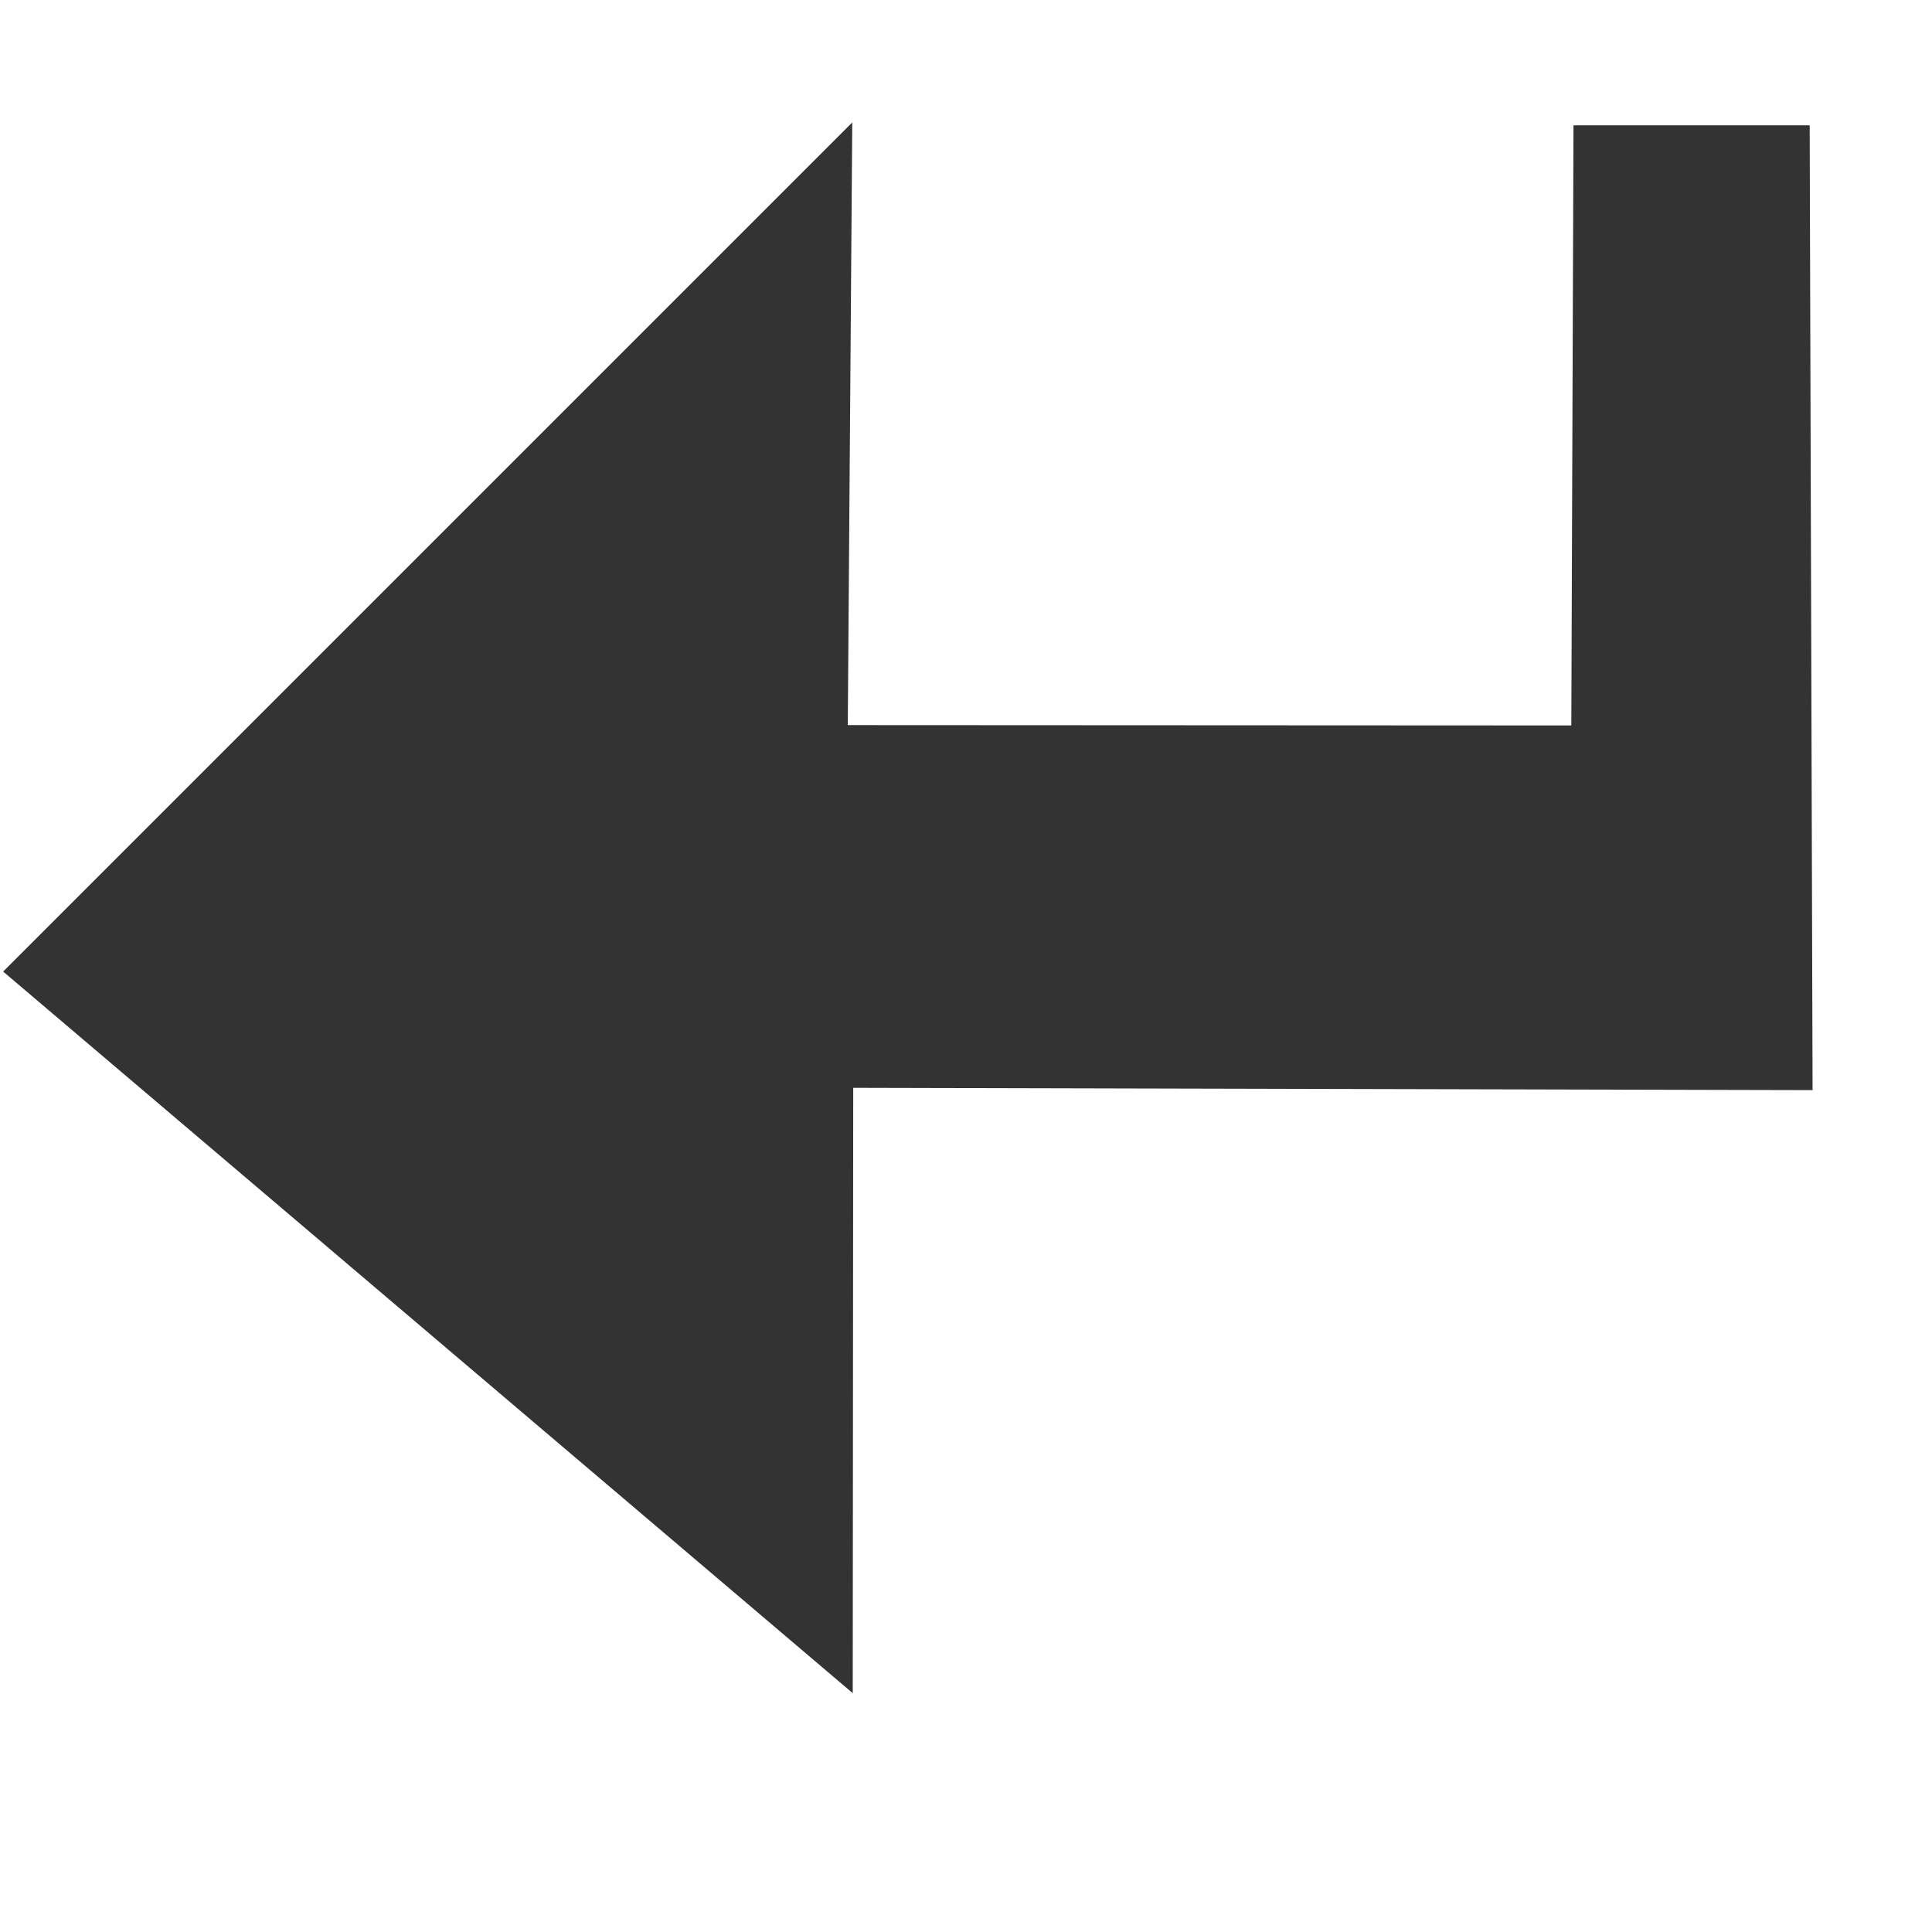
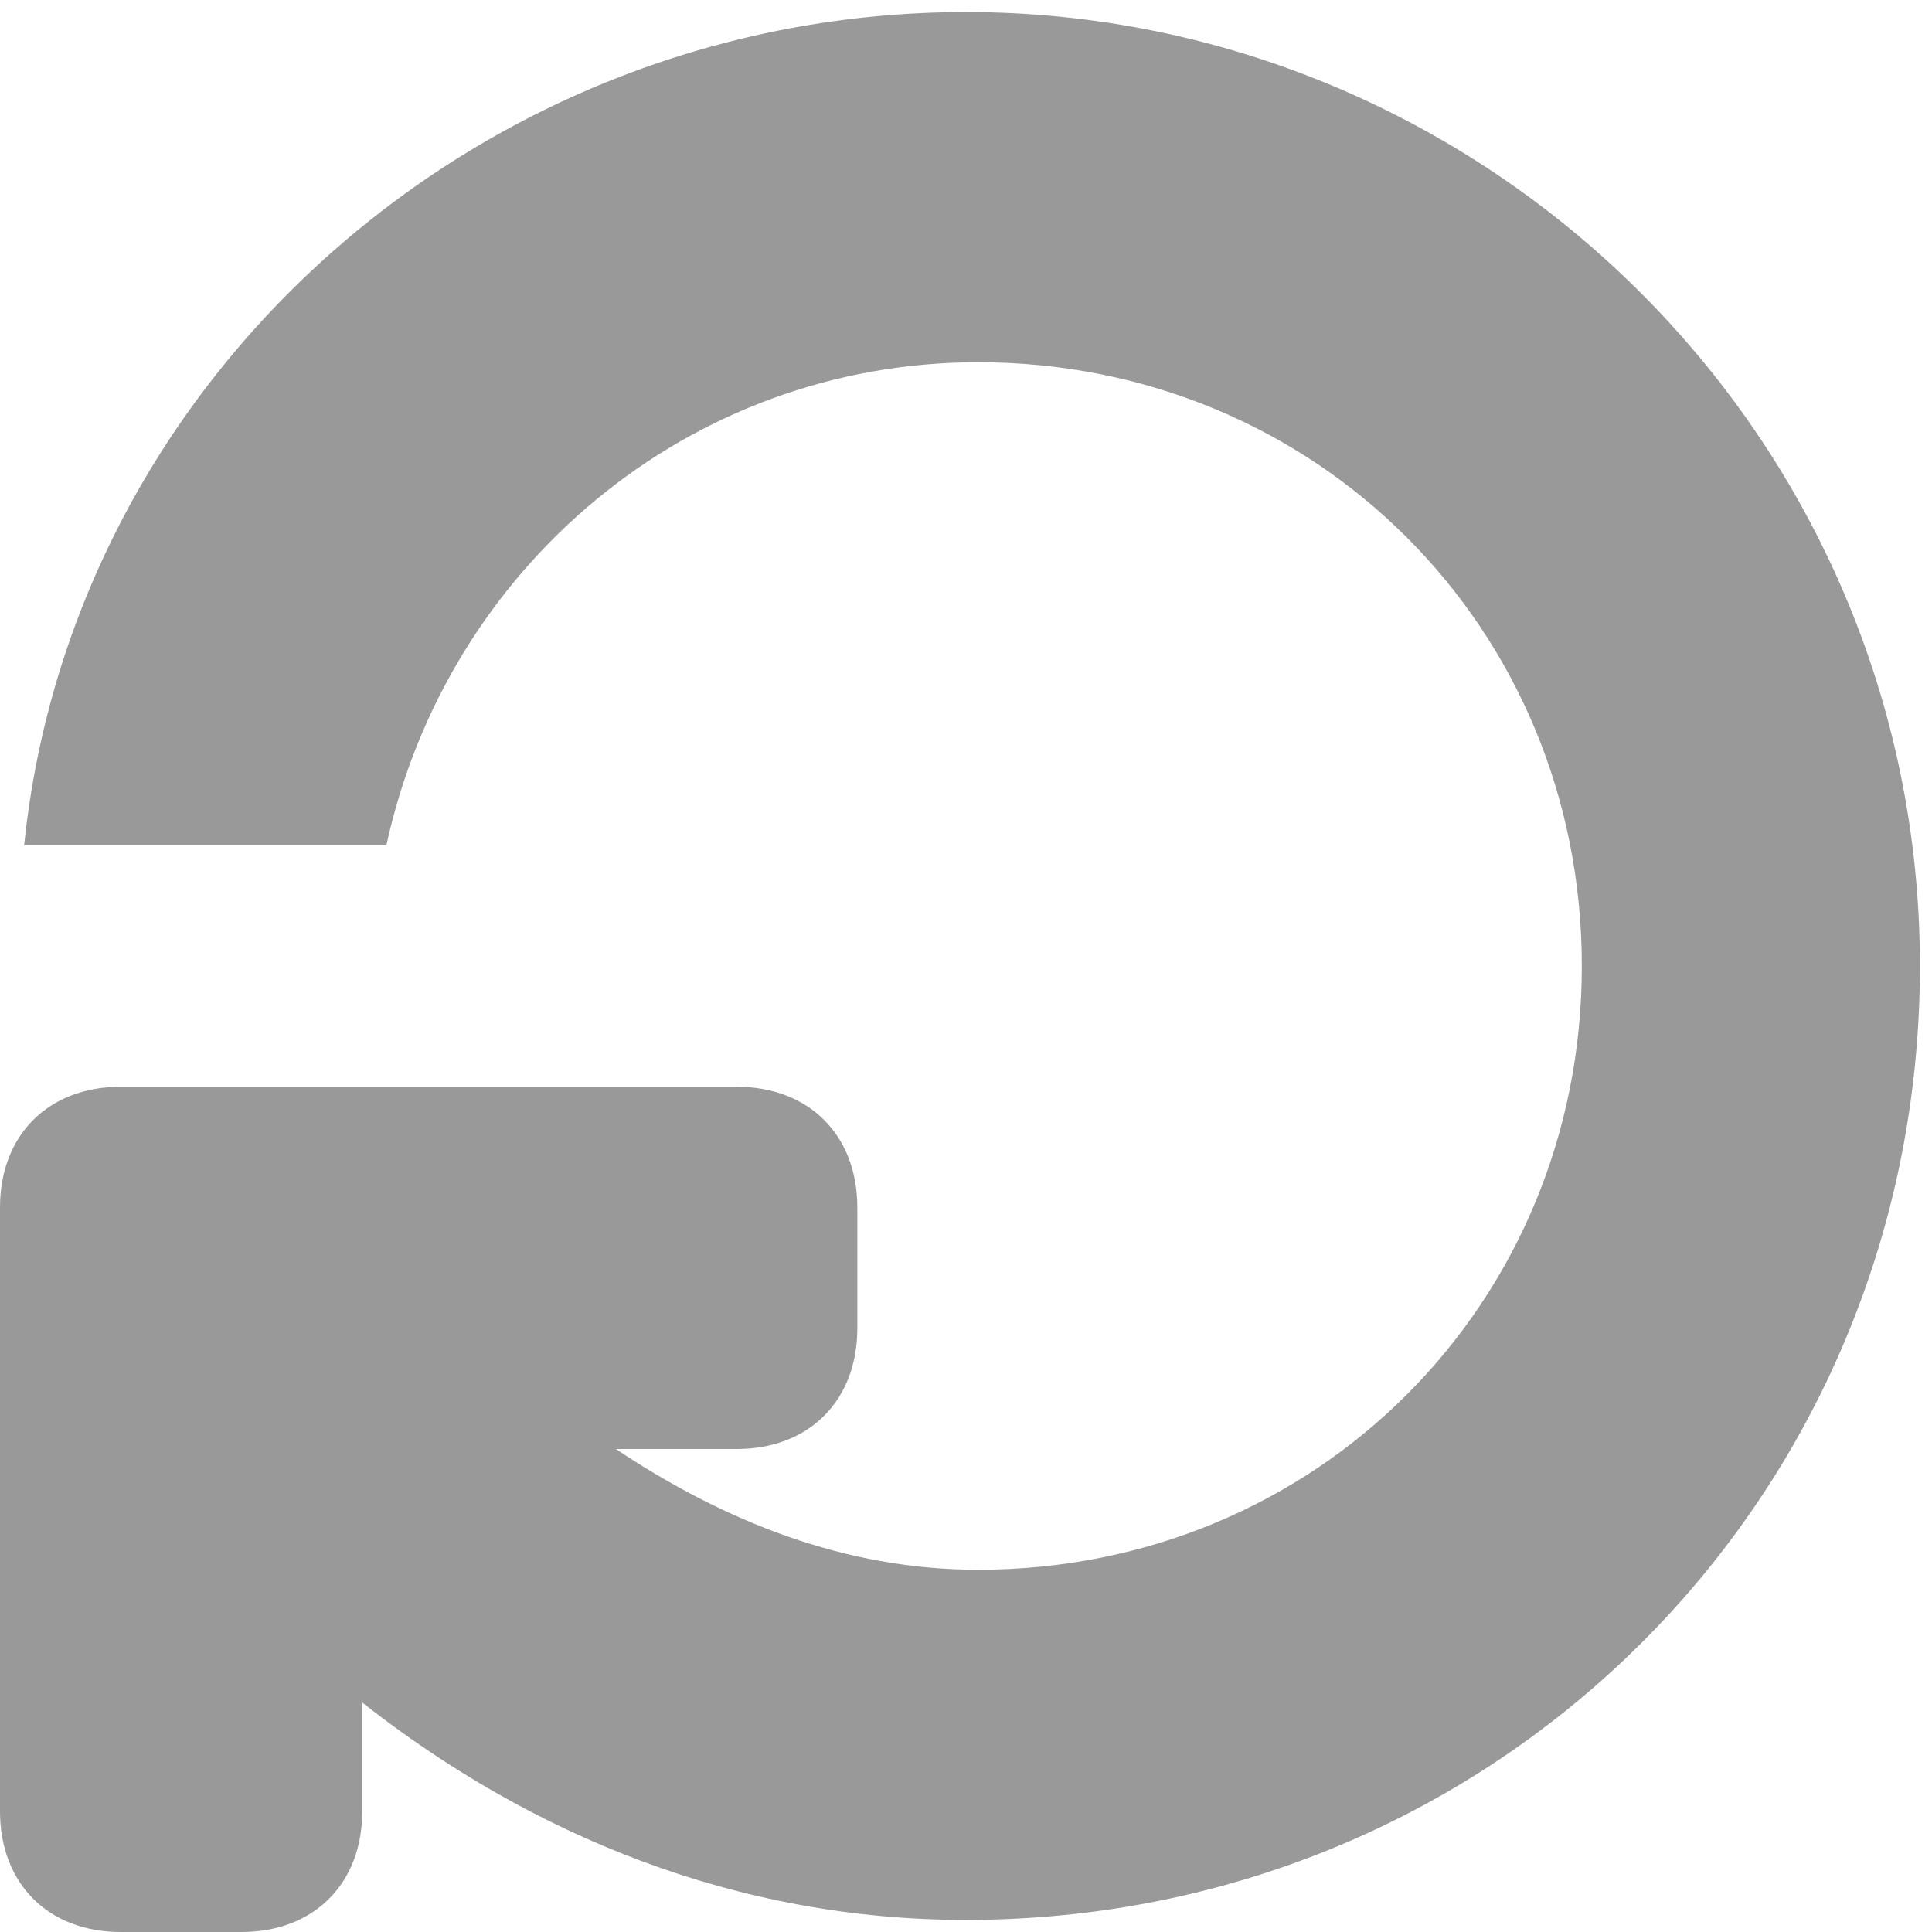
- <svg xmlns="http://www.w3.org/2000/svg" width="16px" height="16px" id="svg2984" version="1.1">
-   <defs id="defs2986">
-     </defs>
-   <g id="layer1">
-     <path style="fill:#333333;fill-opacity:1;stroke:#dd5500;stroke-width:0;stroke-linecap:butt;stroke-linejoin:miter;stroke-miterlimit:4;stroke-opacity:1;stroke-dasharray:none" d="m 13.031,1.038 -0.018,4.97 -5.992,-0.003 0.037,-4.991 -7.032,7.032 7.036,5.976 0.004,-5.013 7.945,0.019 -0.024,-7.99 z" id="path9044" />
-   </g>
+ <svg xmlns="http://www.w3.org/2000/svg" version="1.1" x="0px" y="0px" width="16px" height="16px" viewBox="0 -0.1 16 16" style="overflow:visible;enable-background:new 0 -0.1 16 16;" xml:space="preserve" preserveAspectRatio="xMinYMid meet">
+   <defs>
+ </defs>
+   <path style="fill:#999999;" d="M8,0c-4,0-7.4,3-7.8,6.9h3c0.5-2.3,2.5-4,4.9-4c2.8,0,5,2.2,5,5c0,2.8-2.2,5-5,5c-1.1,0-2.1-0.4-3-1  h1c0.6,0,1-0.4,1-1v-1c0-0.6-0.4-1-1-1H2H1c-0.6,0-1,0.4-1,1v1v4c0,0.6,0.4,1,1,1h1c0.6,0,1-0.4,1-1v-0.9c1.4,1.1,3.1,1.8,5,1.8  c4.4,0,7.9-3.5,7.9-7.9C15.9,3.5,12.3,0,8,0z" />
</svg>
